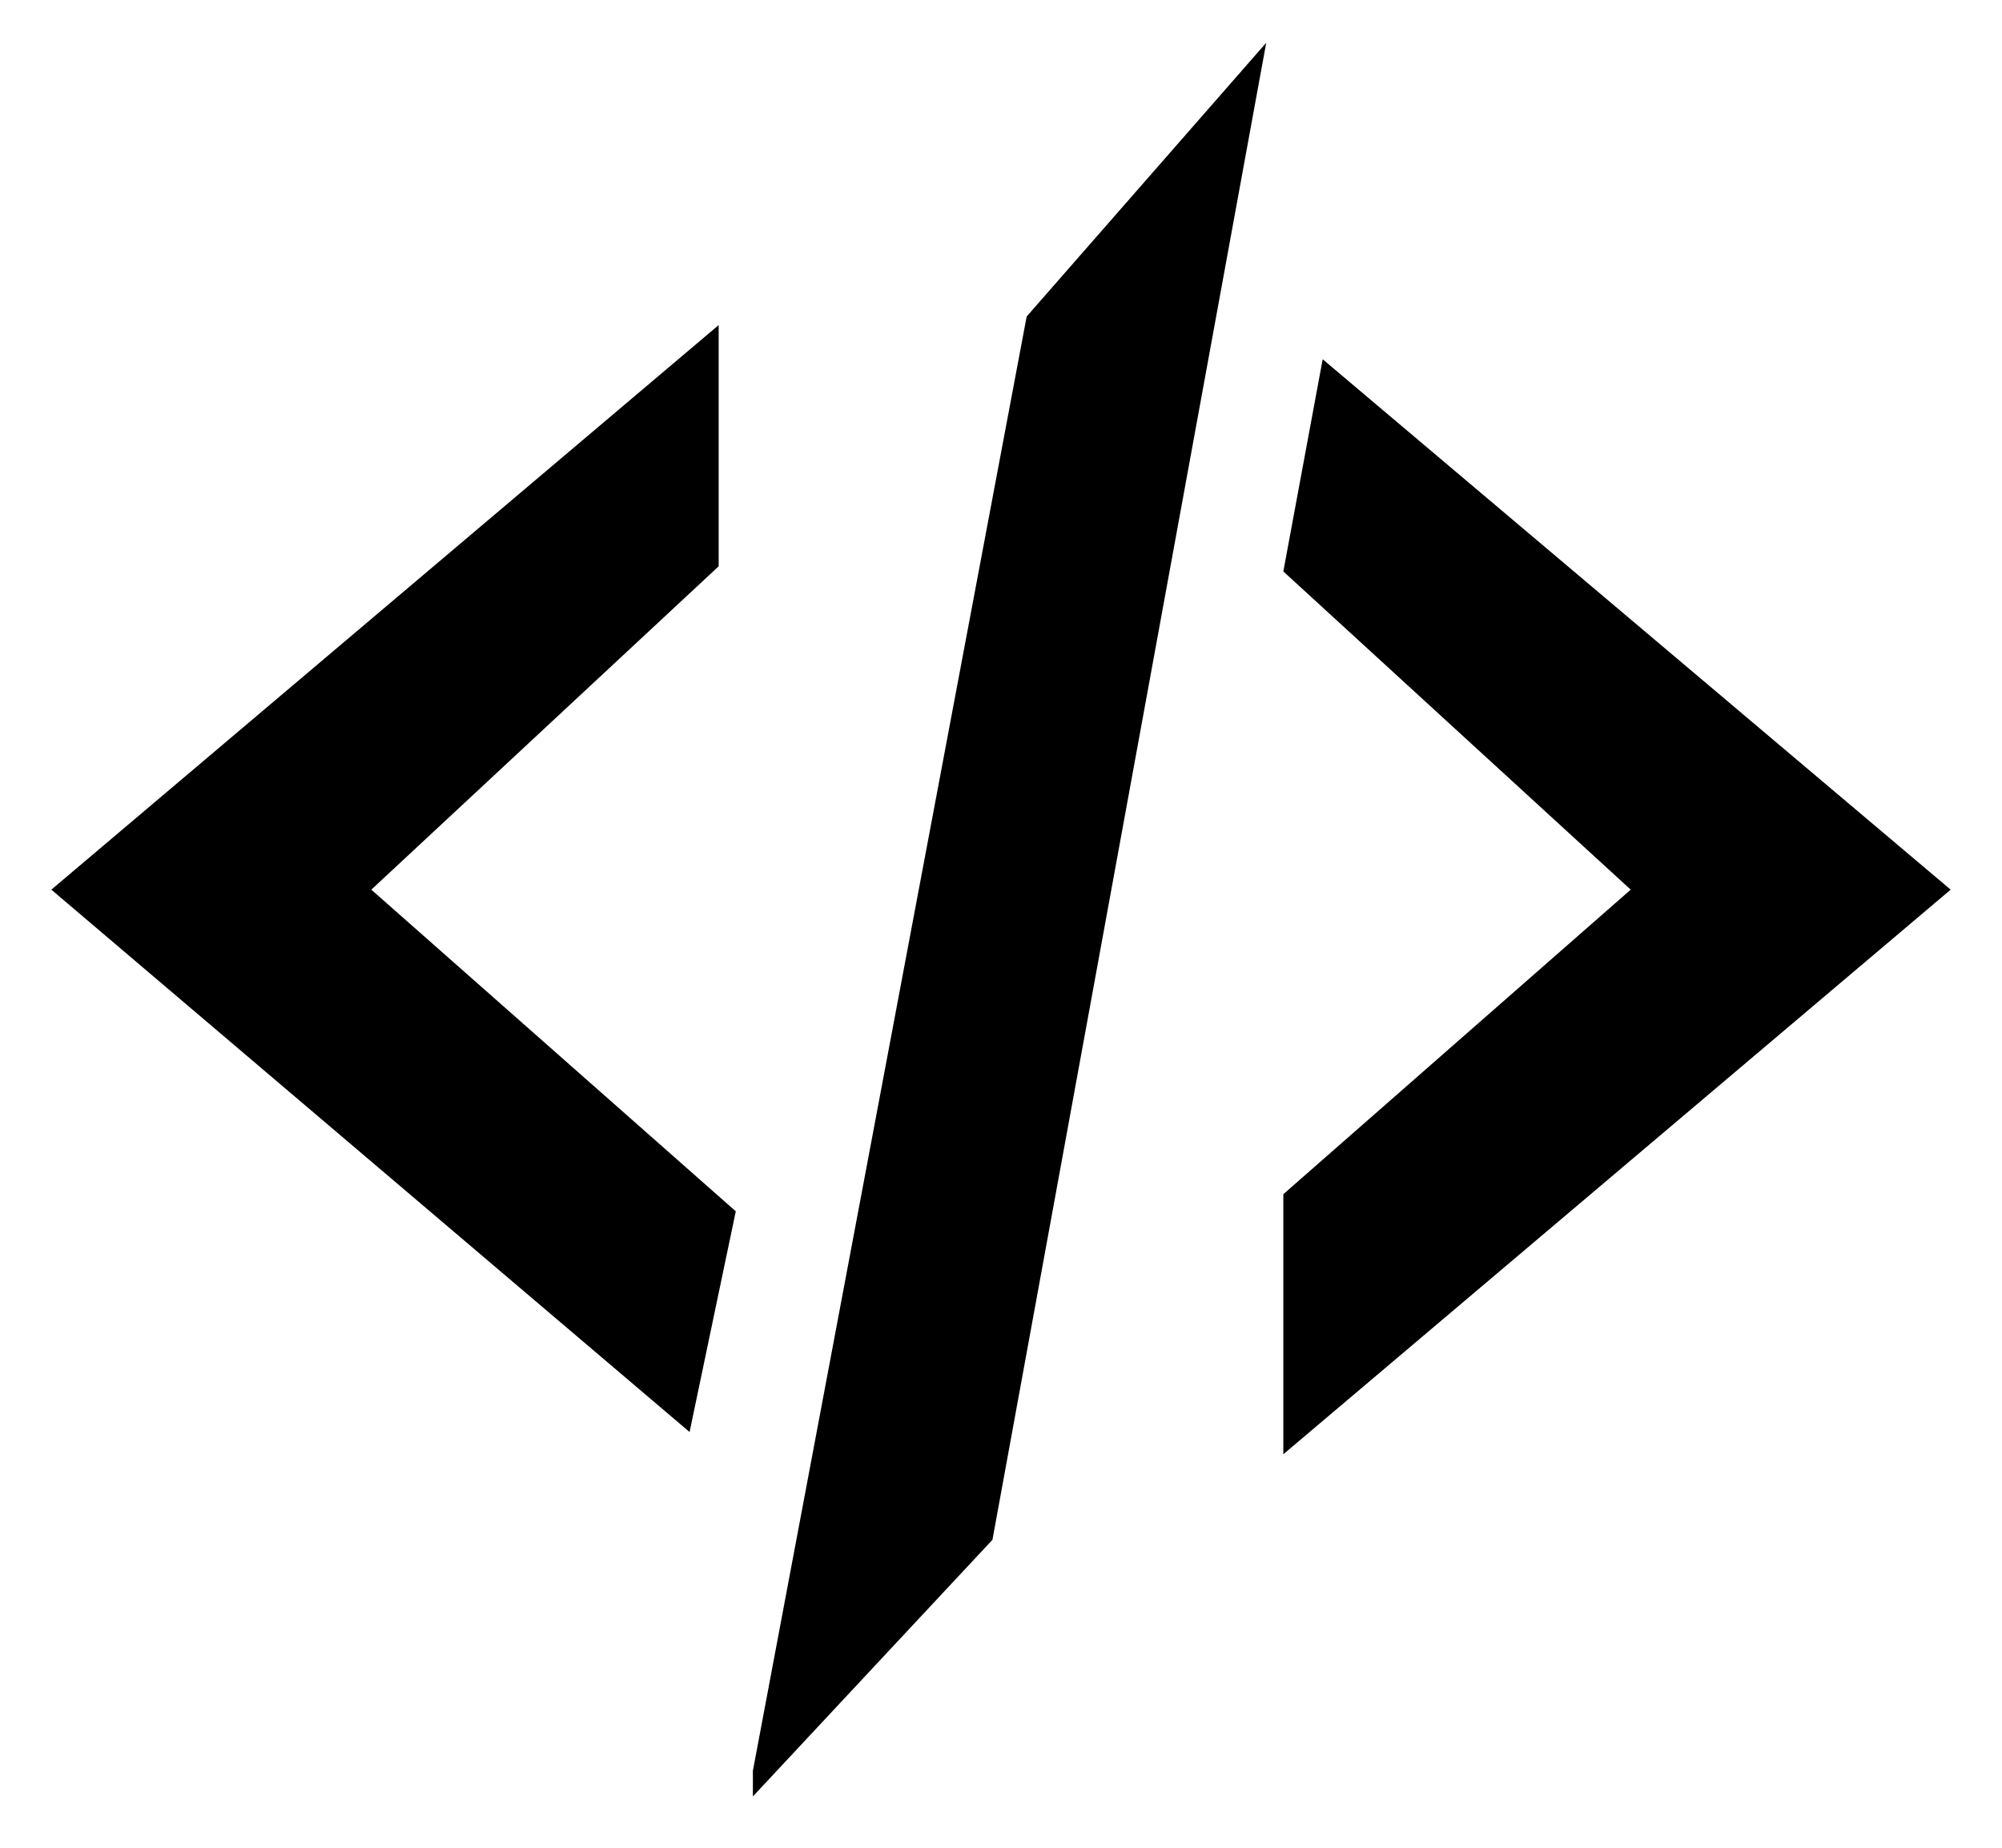
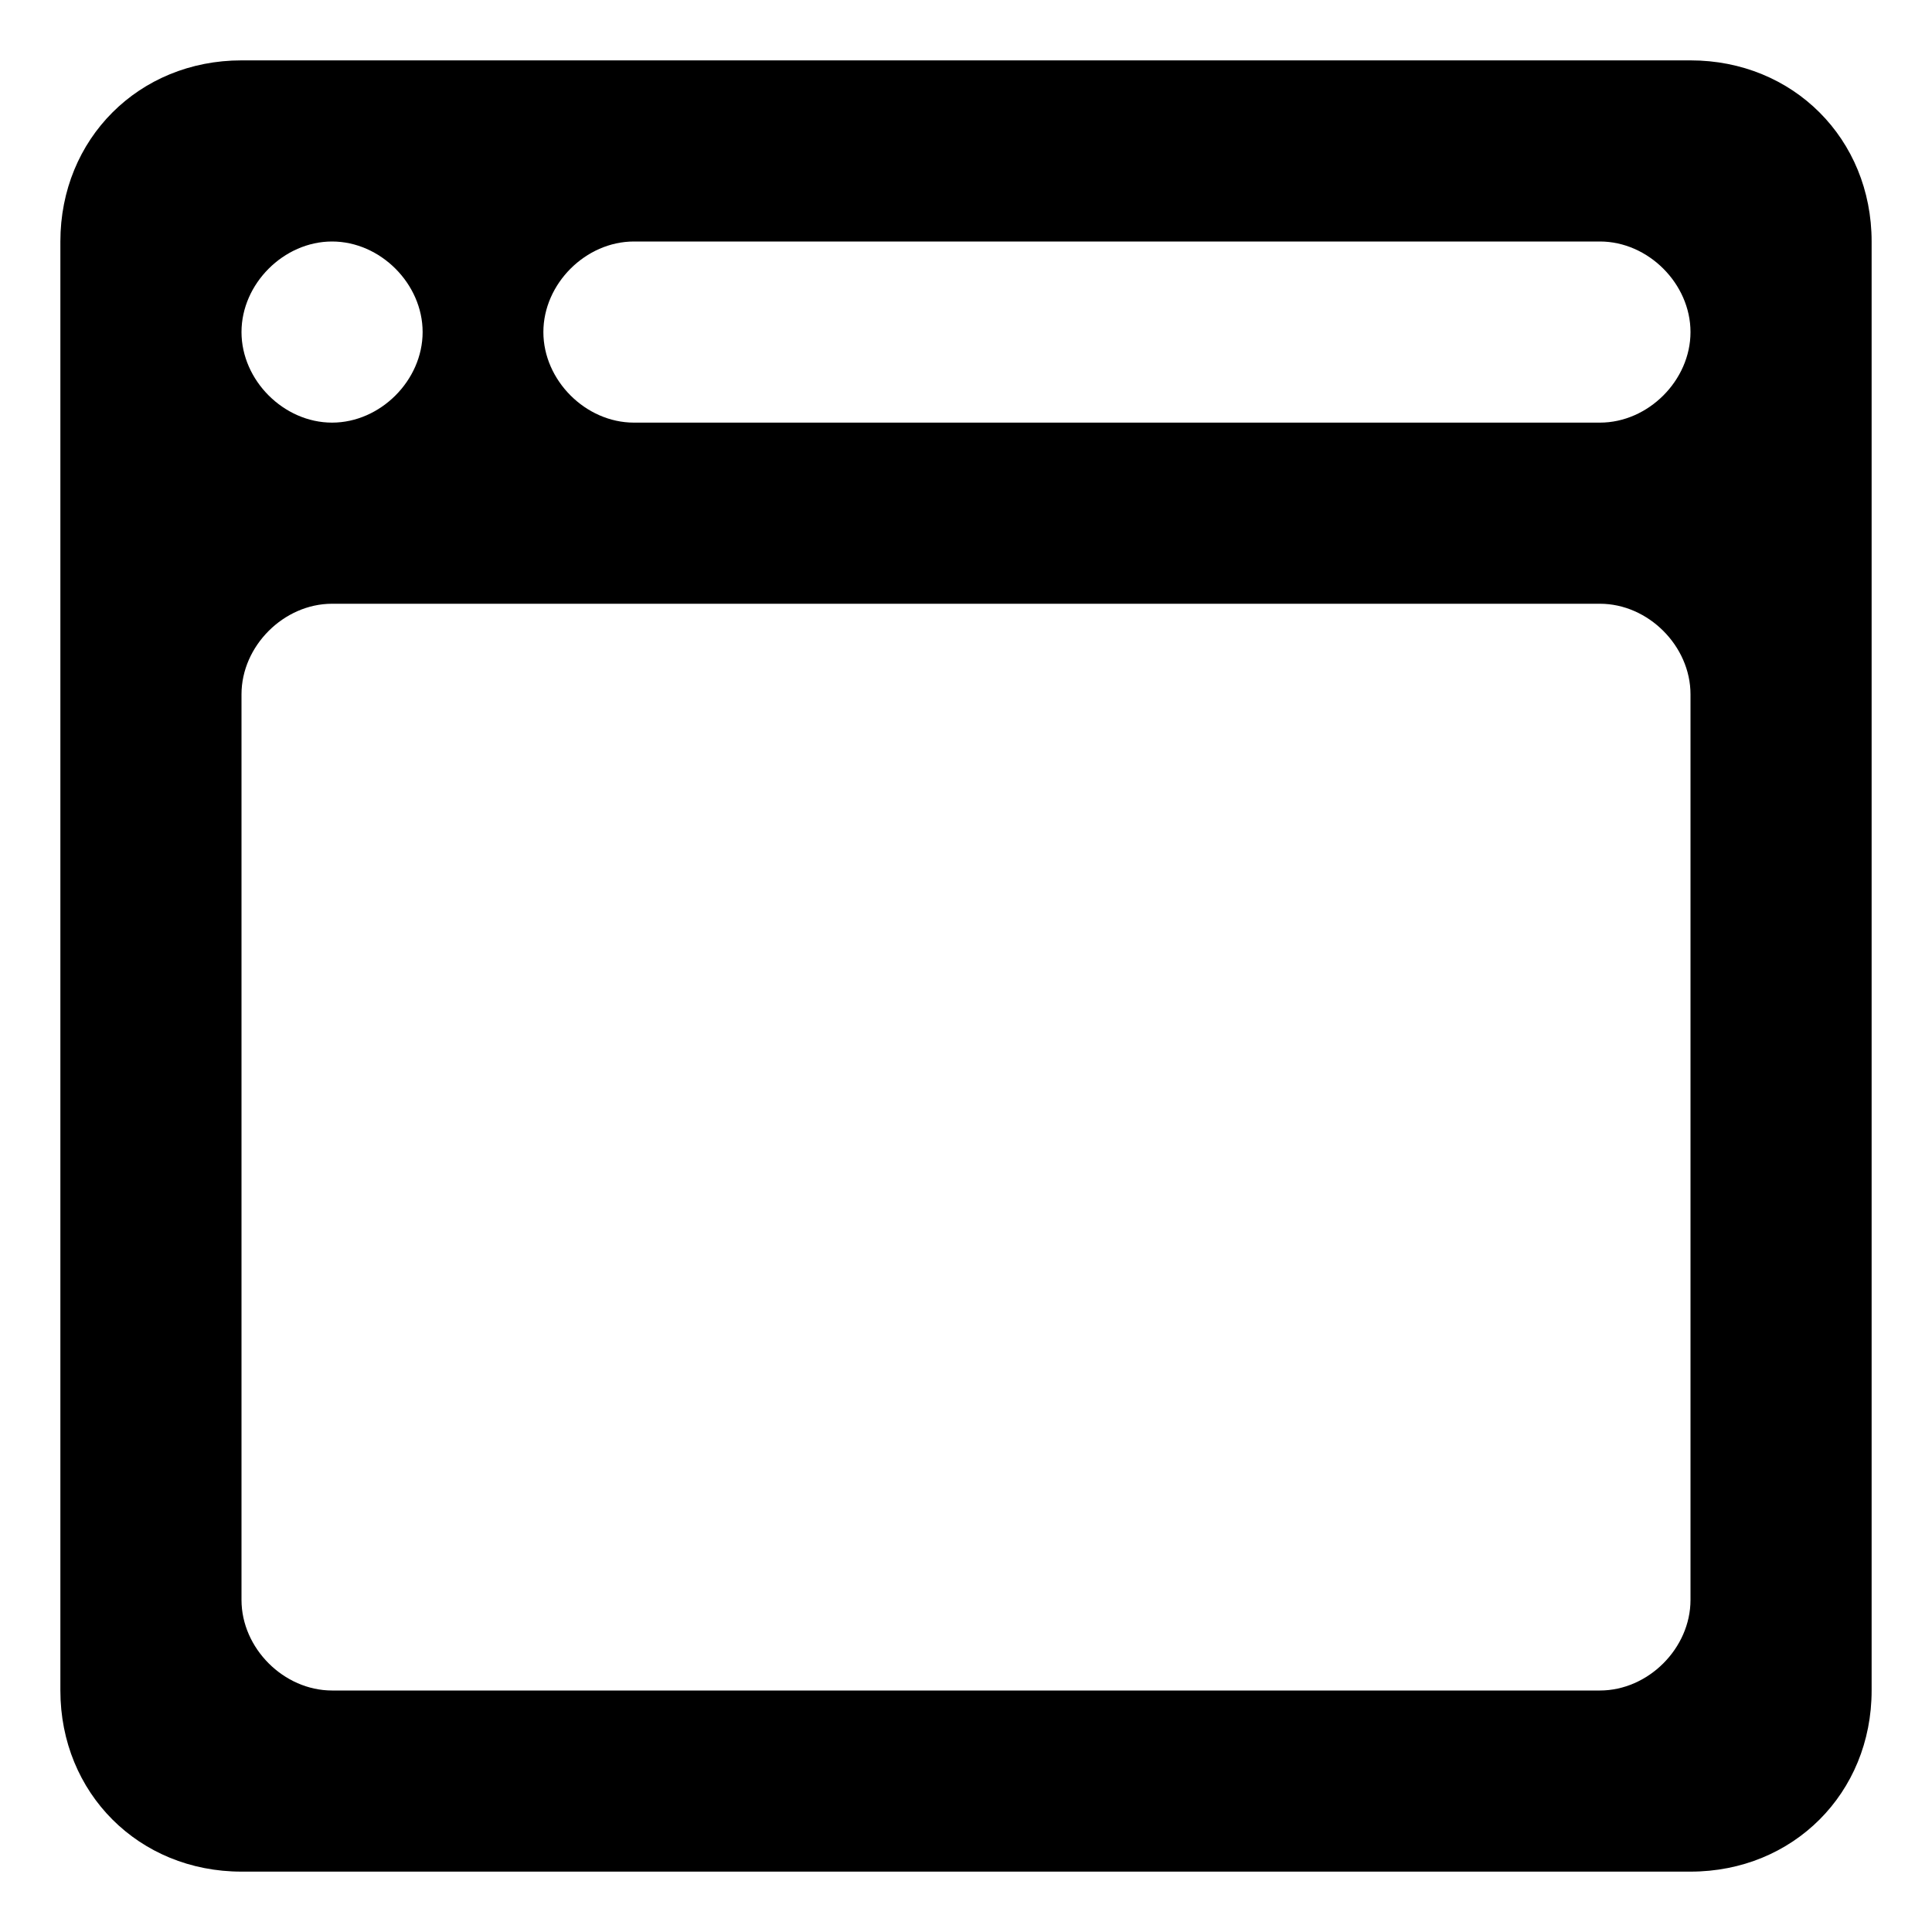
- <svg viewBox="0 0 117 108" version="1.1">
-   <path d="M75 33.4L95.3 52 75 69.8 75 85 114 52 77.3 21 75 33.4ZM44 105L58 90 74 2.5 60 18.5 44 103.5ZM42 19L42 33.1 21.7 52 43 70.8 40.3 83.7 3 52 42 19Z" />
+ <svg viewBox="0 0 32 32" version="1.1">
+   <path fill-rule="evenodd" d="M4 1C2.3 1 1 2.3 1 4L1 28C1 29.7 2.3 31 4 31L28 31C29.7 31 31 29.7 31 28L31 4C31 2.3 29.7 1 28 1L4 1ZM5.5 7C6.3 7 7 6.3 7 5.5 7 4.7 6.3 4 5.5 4 4.7 4 4 4.7 4 5.5 4 6.3 4.7 7 5.5 7ZM5.5 10C4.7 10 4 10.7 4 11.5L4 26.5C4 27.3 4.7 28 5.5 28L26.5 28C27.3 28 28 27.3 28 26.5L28 11.5C28 10.7 27.3 10 26.5 10L5.5 10ZM10.5 4C9.7 4 9 4.7 9 5.5 9 6.3 9.7 7 10.5 7L26.5 7C27.3 7 28 6.3 28 5.5 28 4.7 27.3 4 26.5 4L10.5 4Z" />
</svg>
